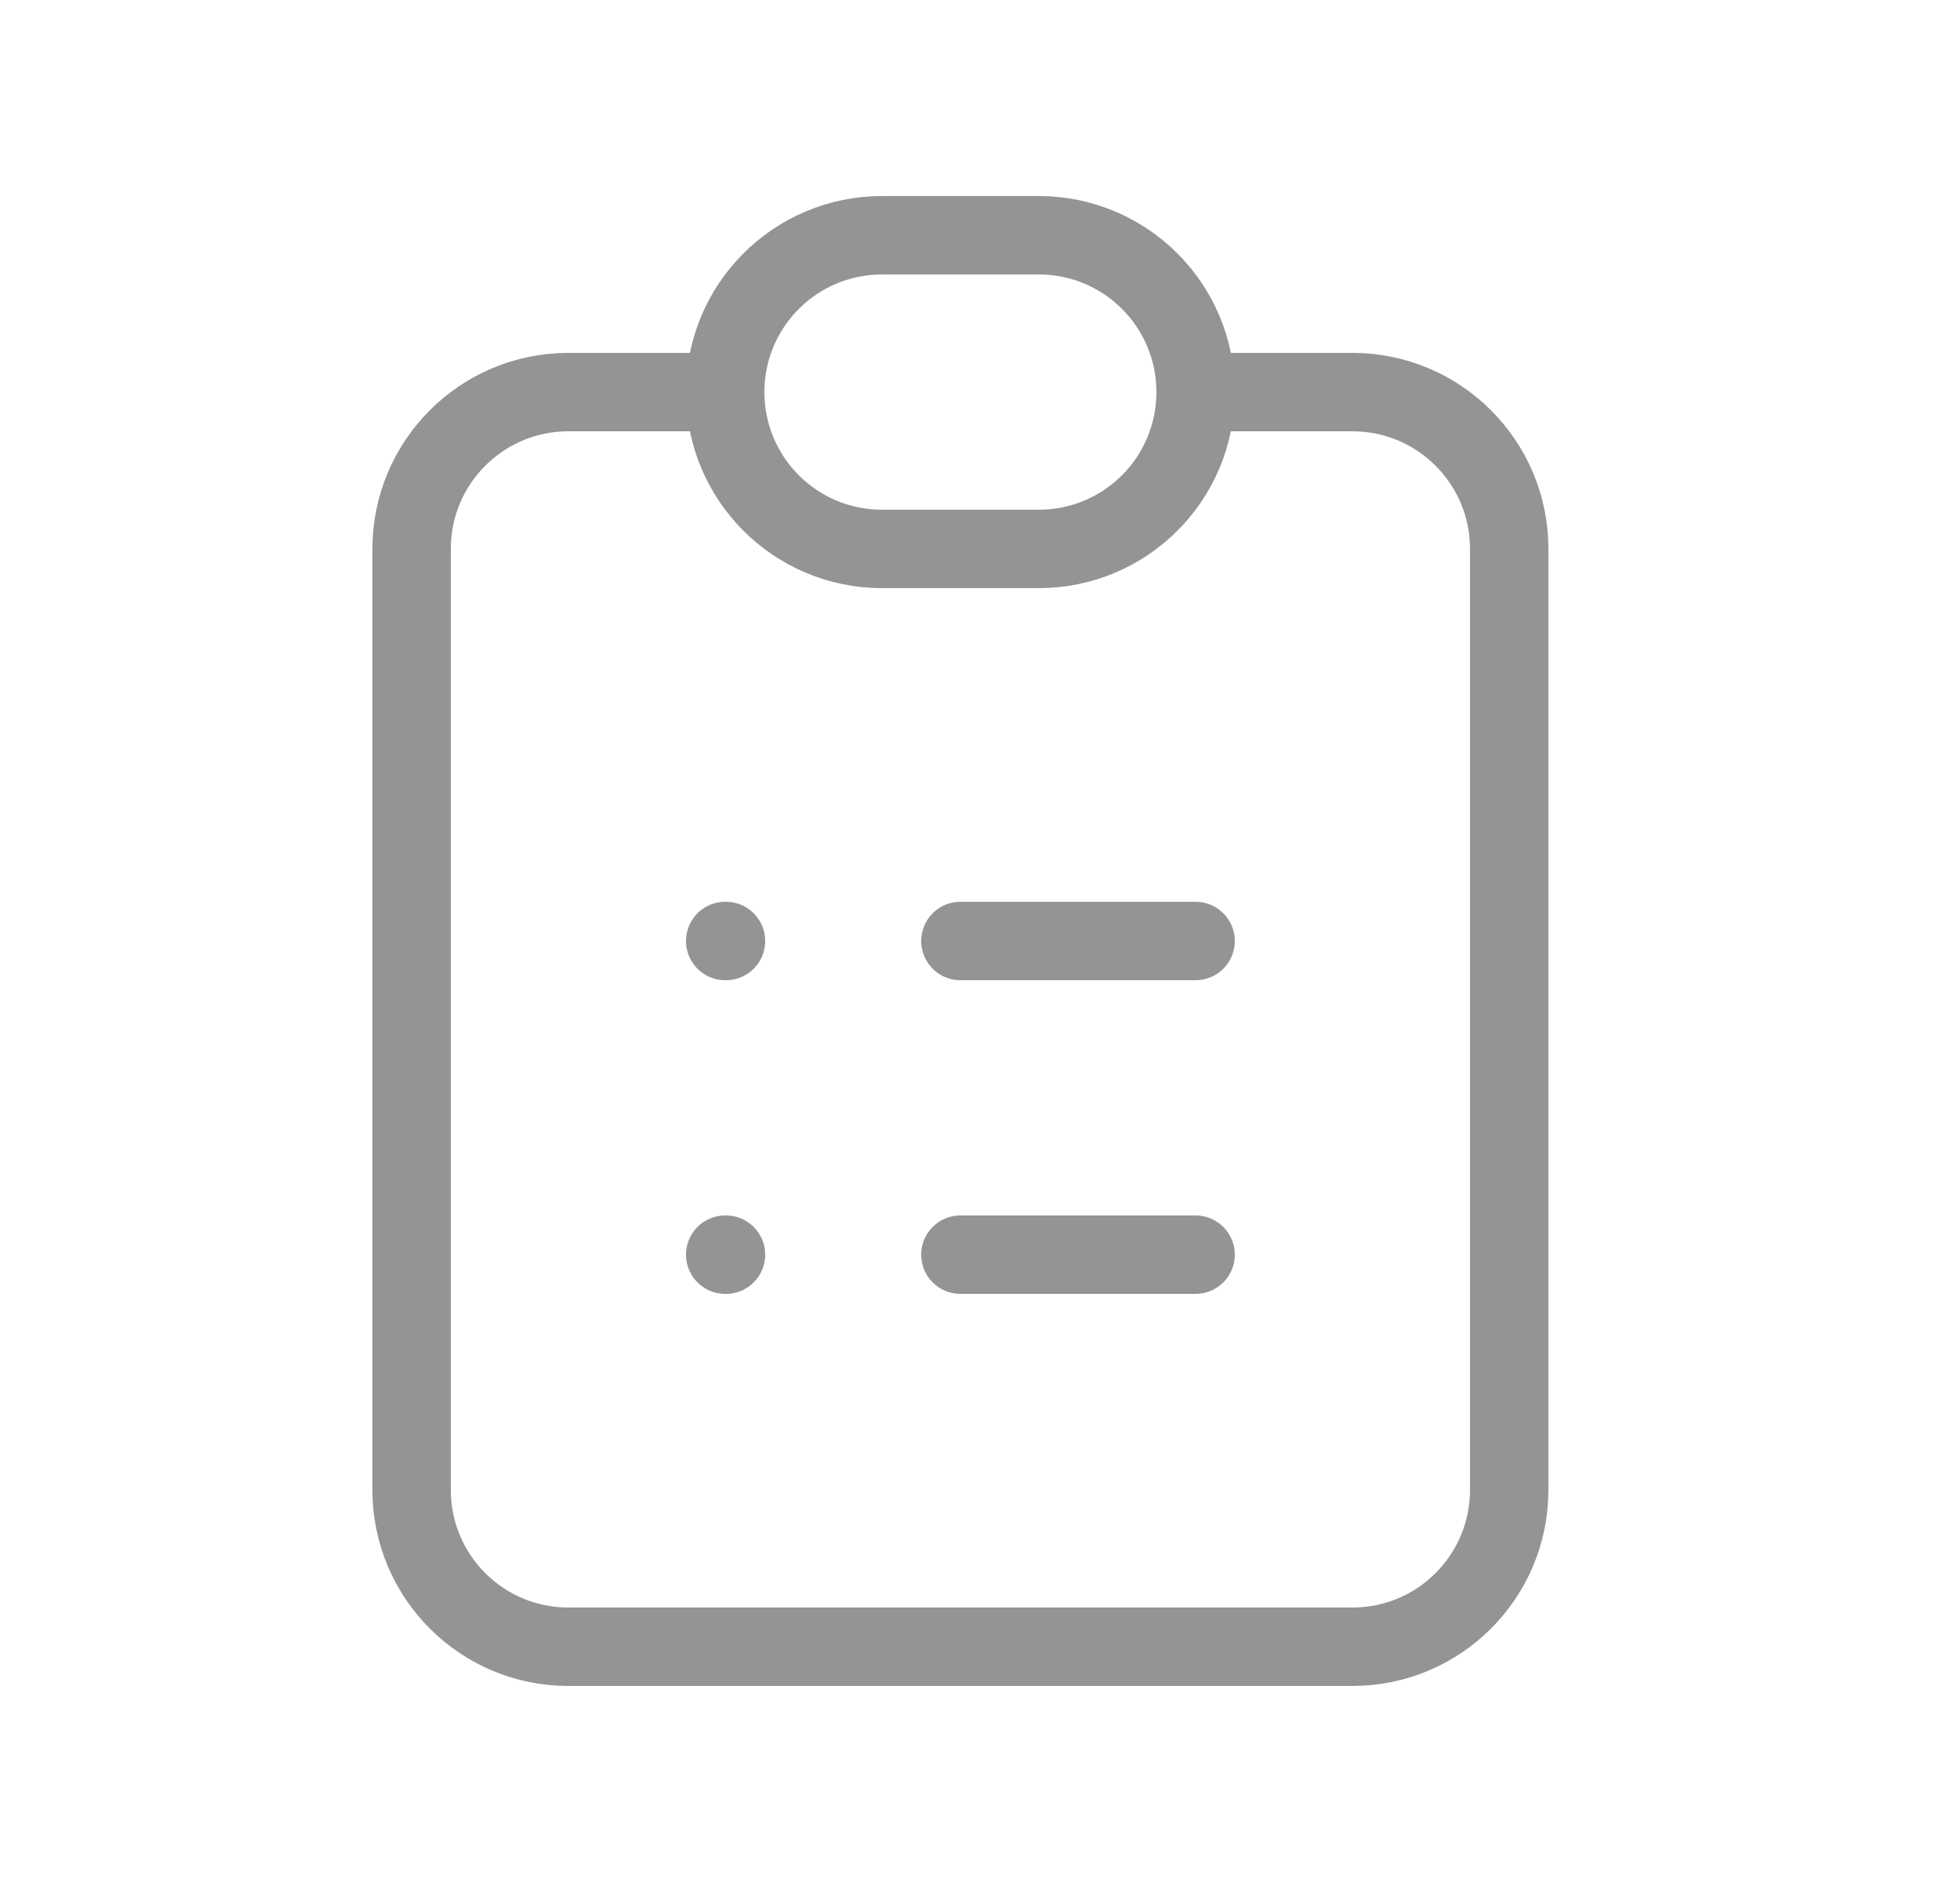
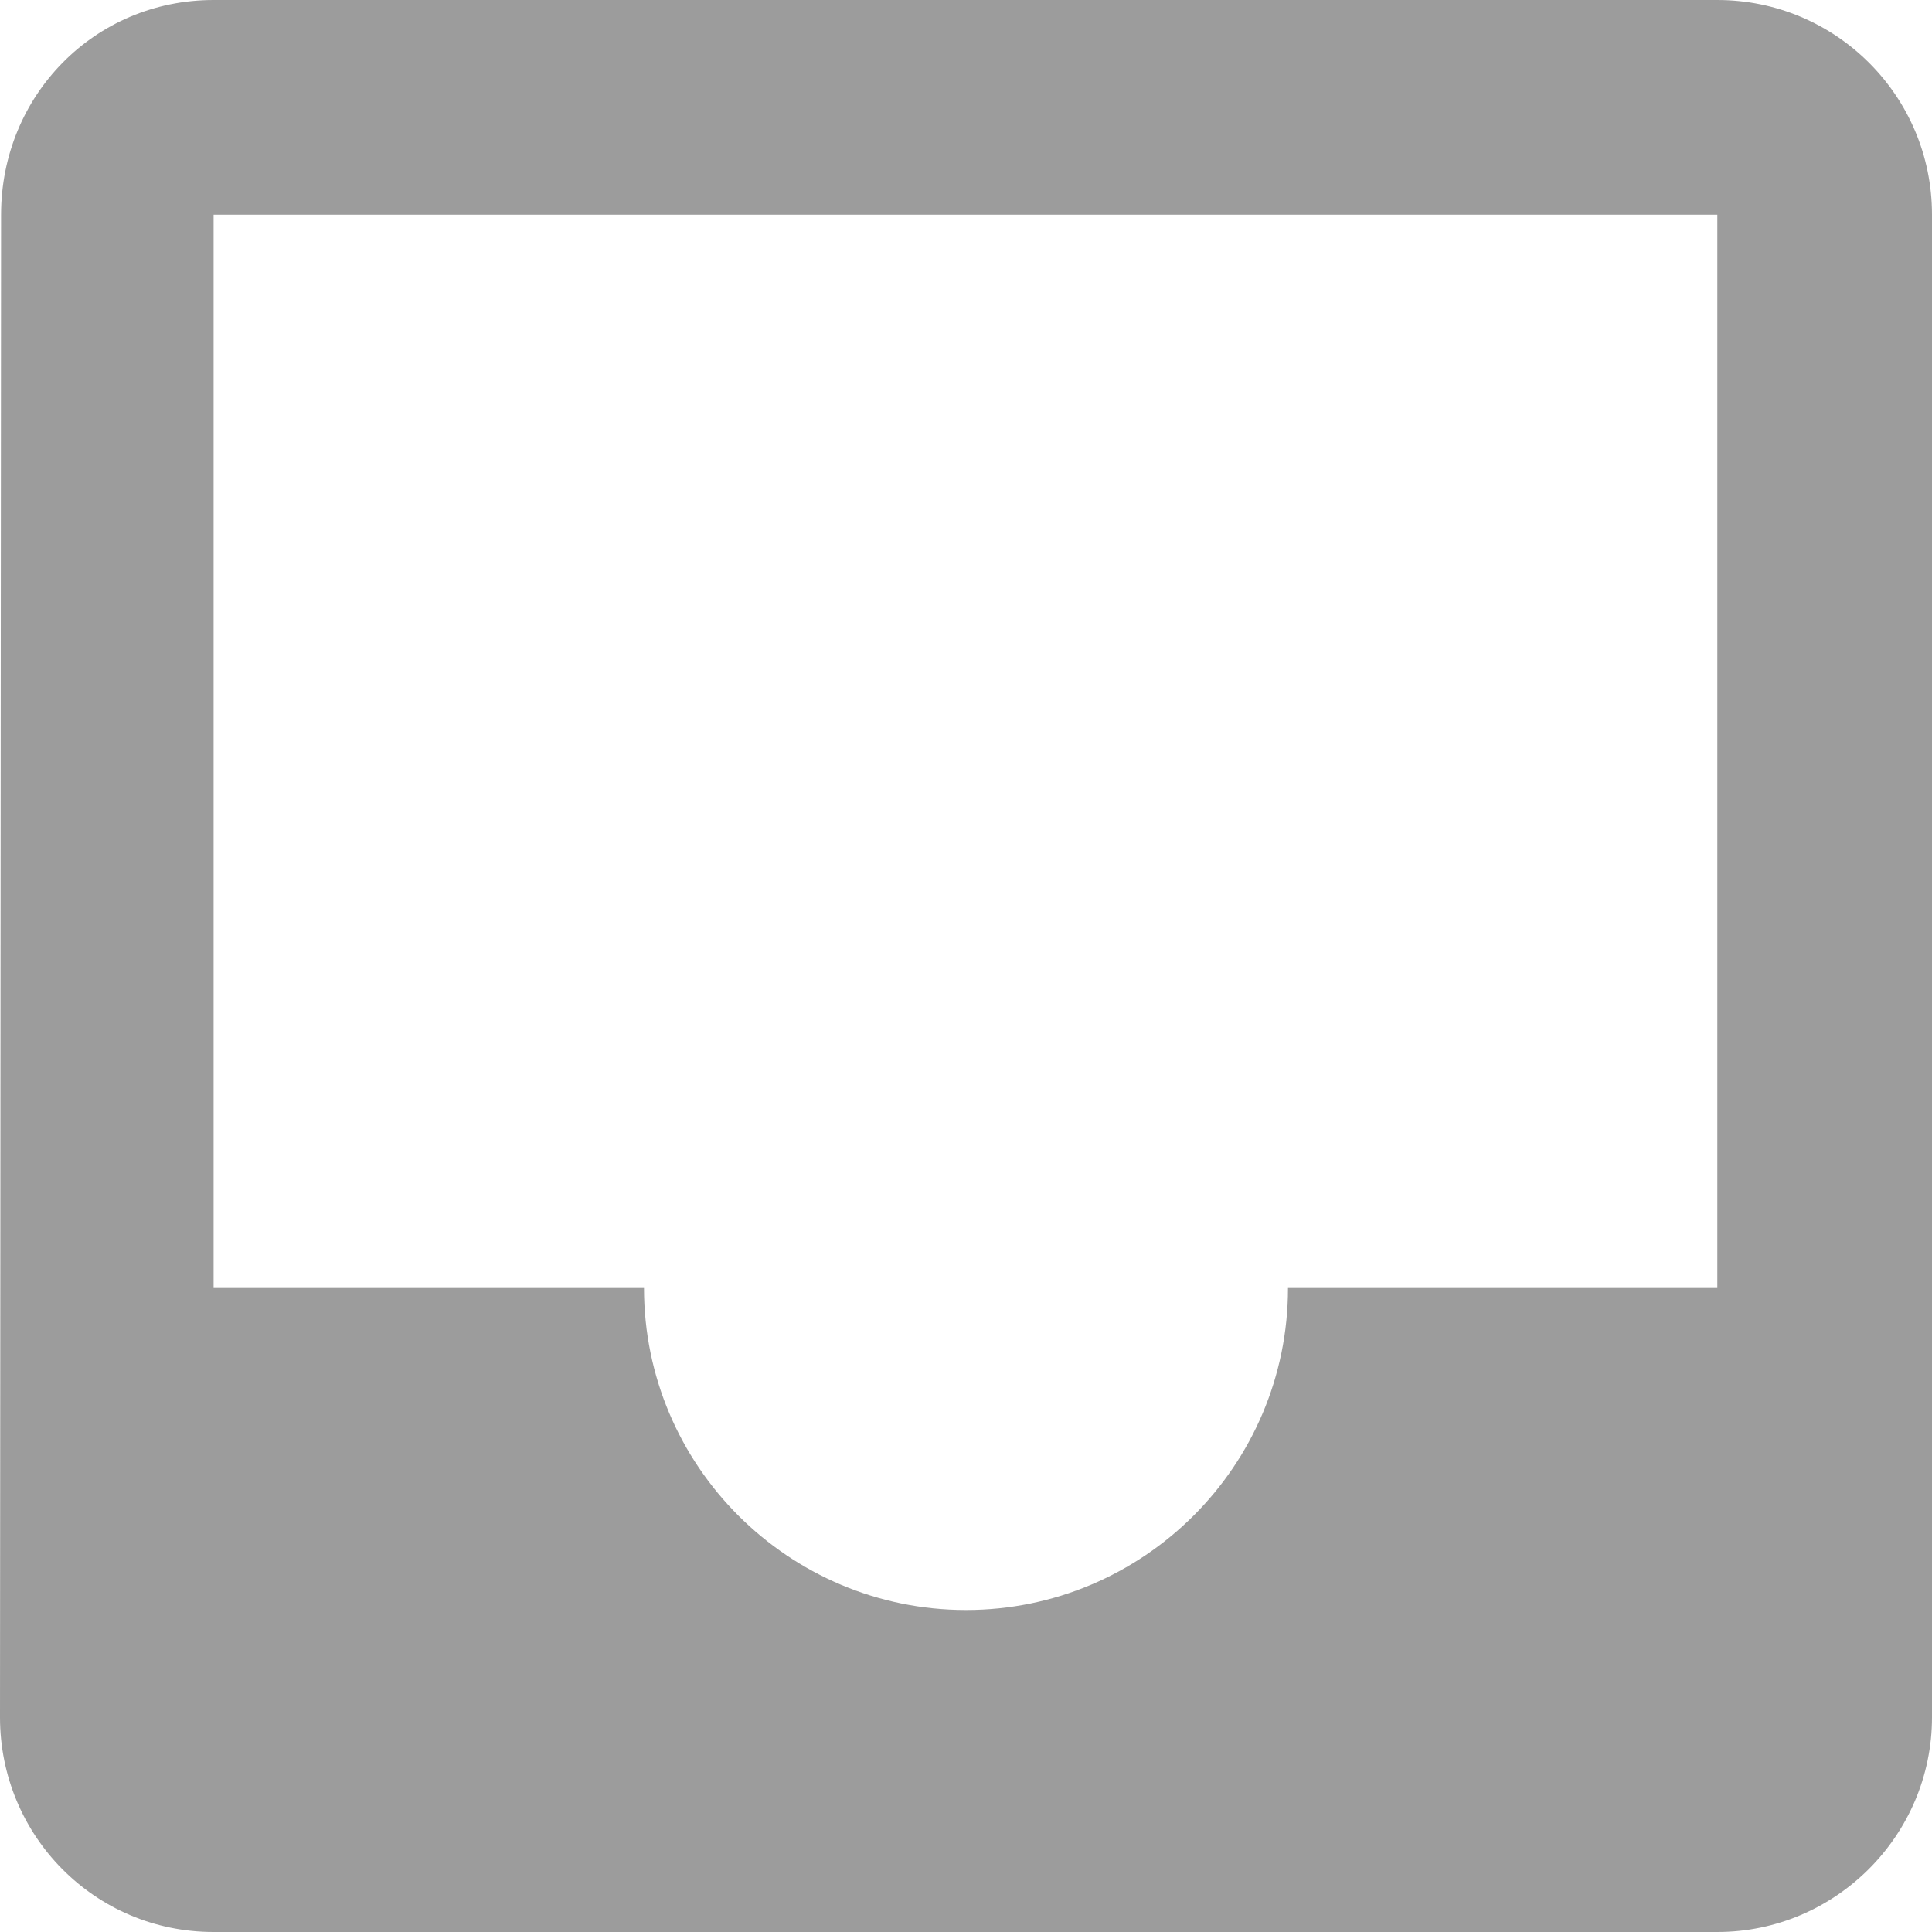
- <svg xmlns="http://www.w3.org/2000/svg" width="25" height="24" viewBox="0 0 25 24" fill="none">
-   <g id="Icon">
-     <path id="Icon_2" d="M9.25 5H7.25C6.145 5 5.25 5.895 5.25 7V19C5.25 20.105 6.145 21 7.25 21H17.25C18.355 21 19.25 20.105 19.25 19V7C19.25 5.895 18.355 5 17.25 5H15.25M9.25 5C9.25 6.105 10.145 7 11.25 7H13.25C14.355 7 15.25 6.105 15.25 5M9.25 5C9.25 3.895 10.145 3 11.25 3H13.25C14.355 3 15.25 3.895 15.25 5M12.25 12H15.25M12.25 16H15.25M9.25 12H9.26M9.25 16H9.26" stroke="#949494" stroke-linecap="round" />
-   </g>
+ <svg xmlns="http://www.w3.org/2000/svg" width="18" height="18" viewBox="0 0 18 18" fill="none">
+   <path d="M16 0H1.99C0.88 0 0.01 0.89 0.01 2L0 16C0 17.1 0.88 18 1.99 18H16C17.1 18 18 17.1 18 16V2C18 0.89 17.1 0 16 0ZM16 12H12C12 13.66 10.65 15 9 15C7.35 15 6 13.66 6 12H1.99V2H16V12Z" fill="#9C9C9C" />
</svg>
